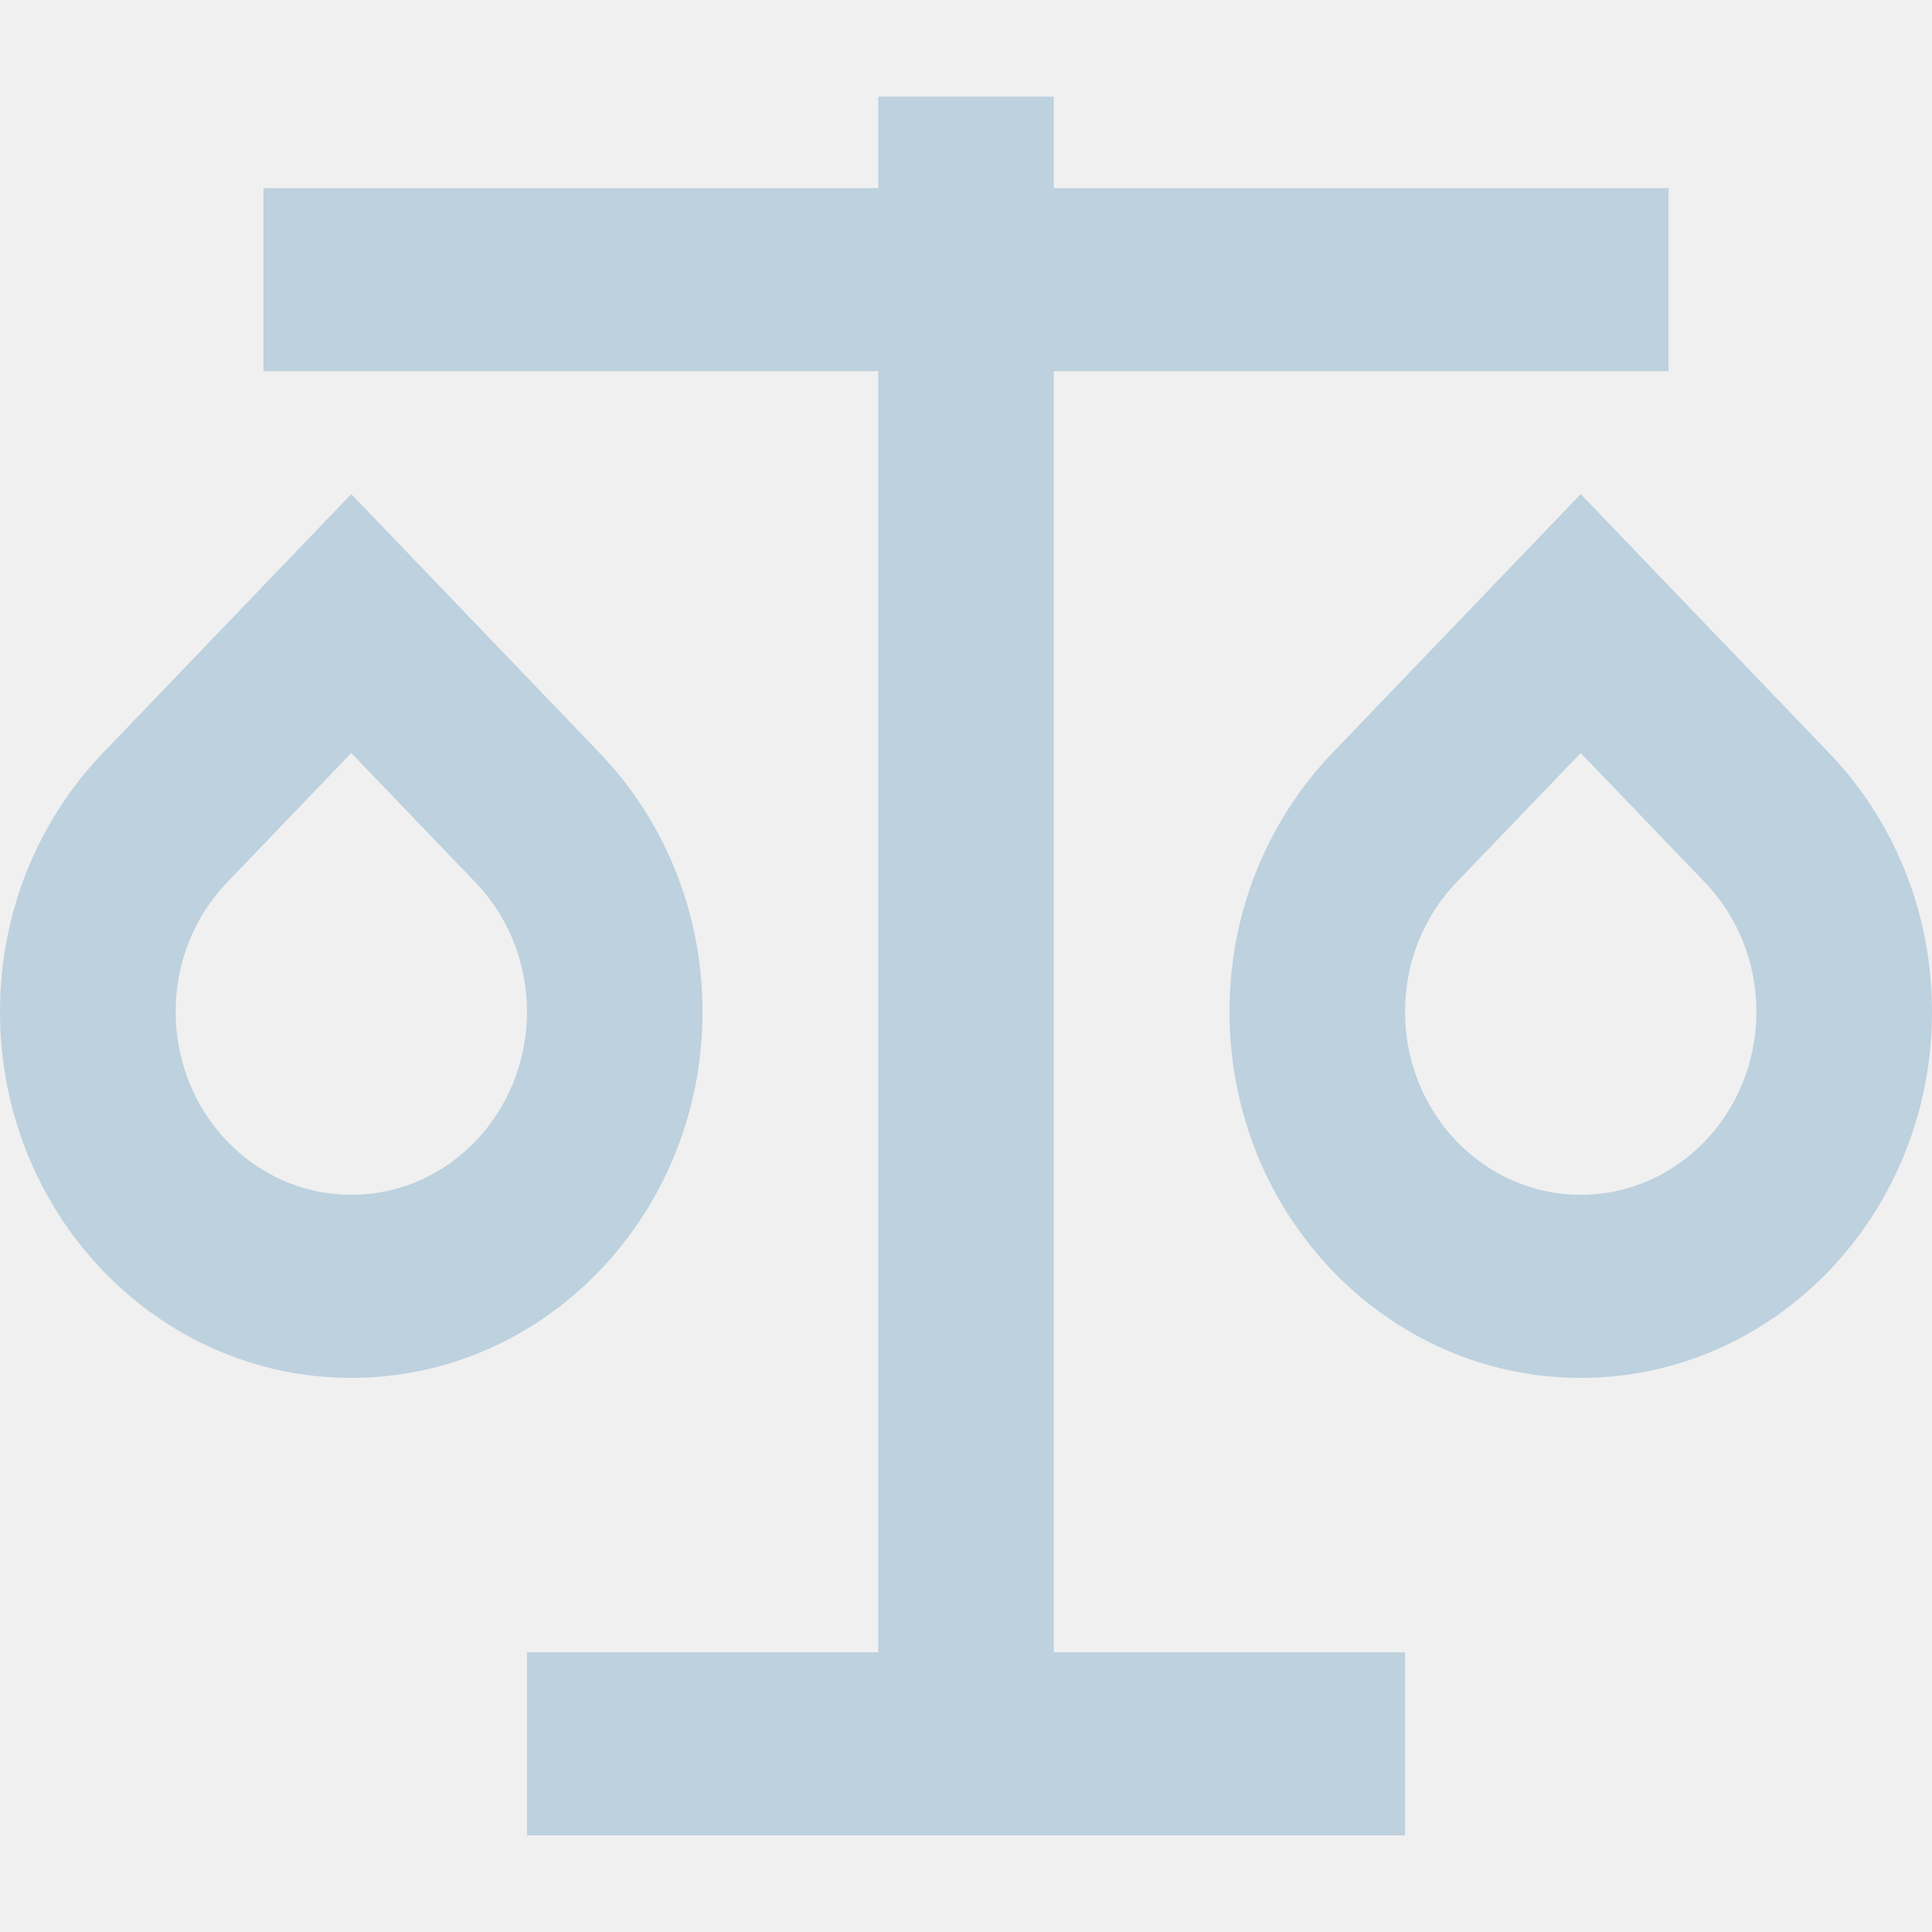
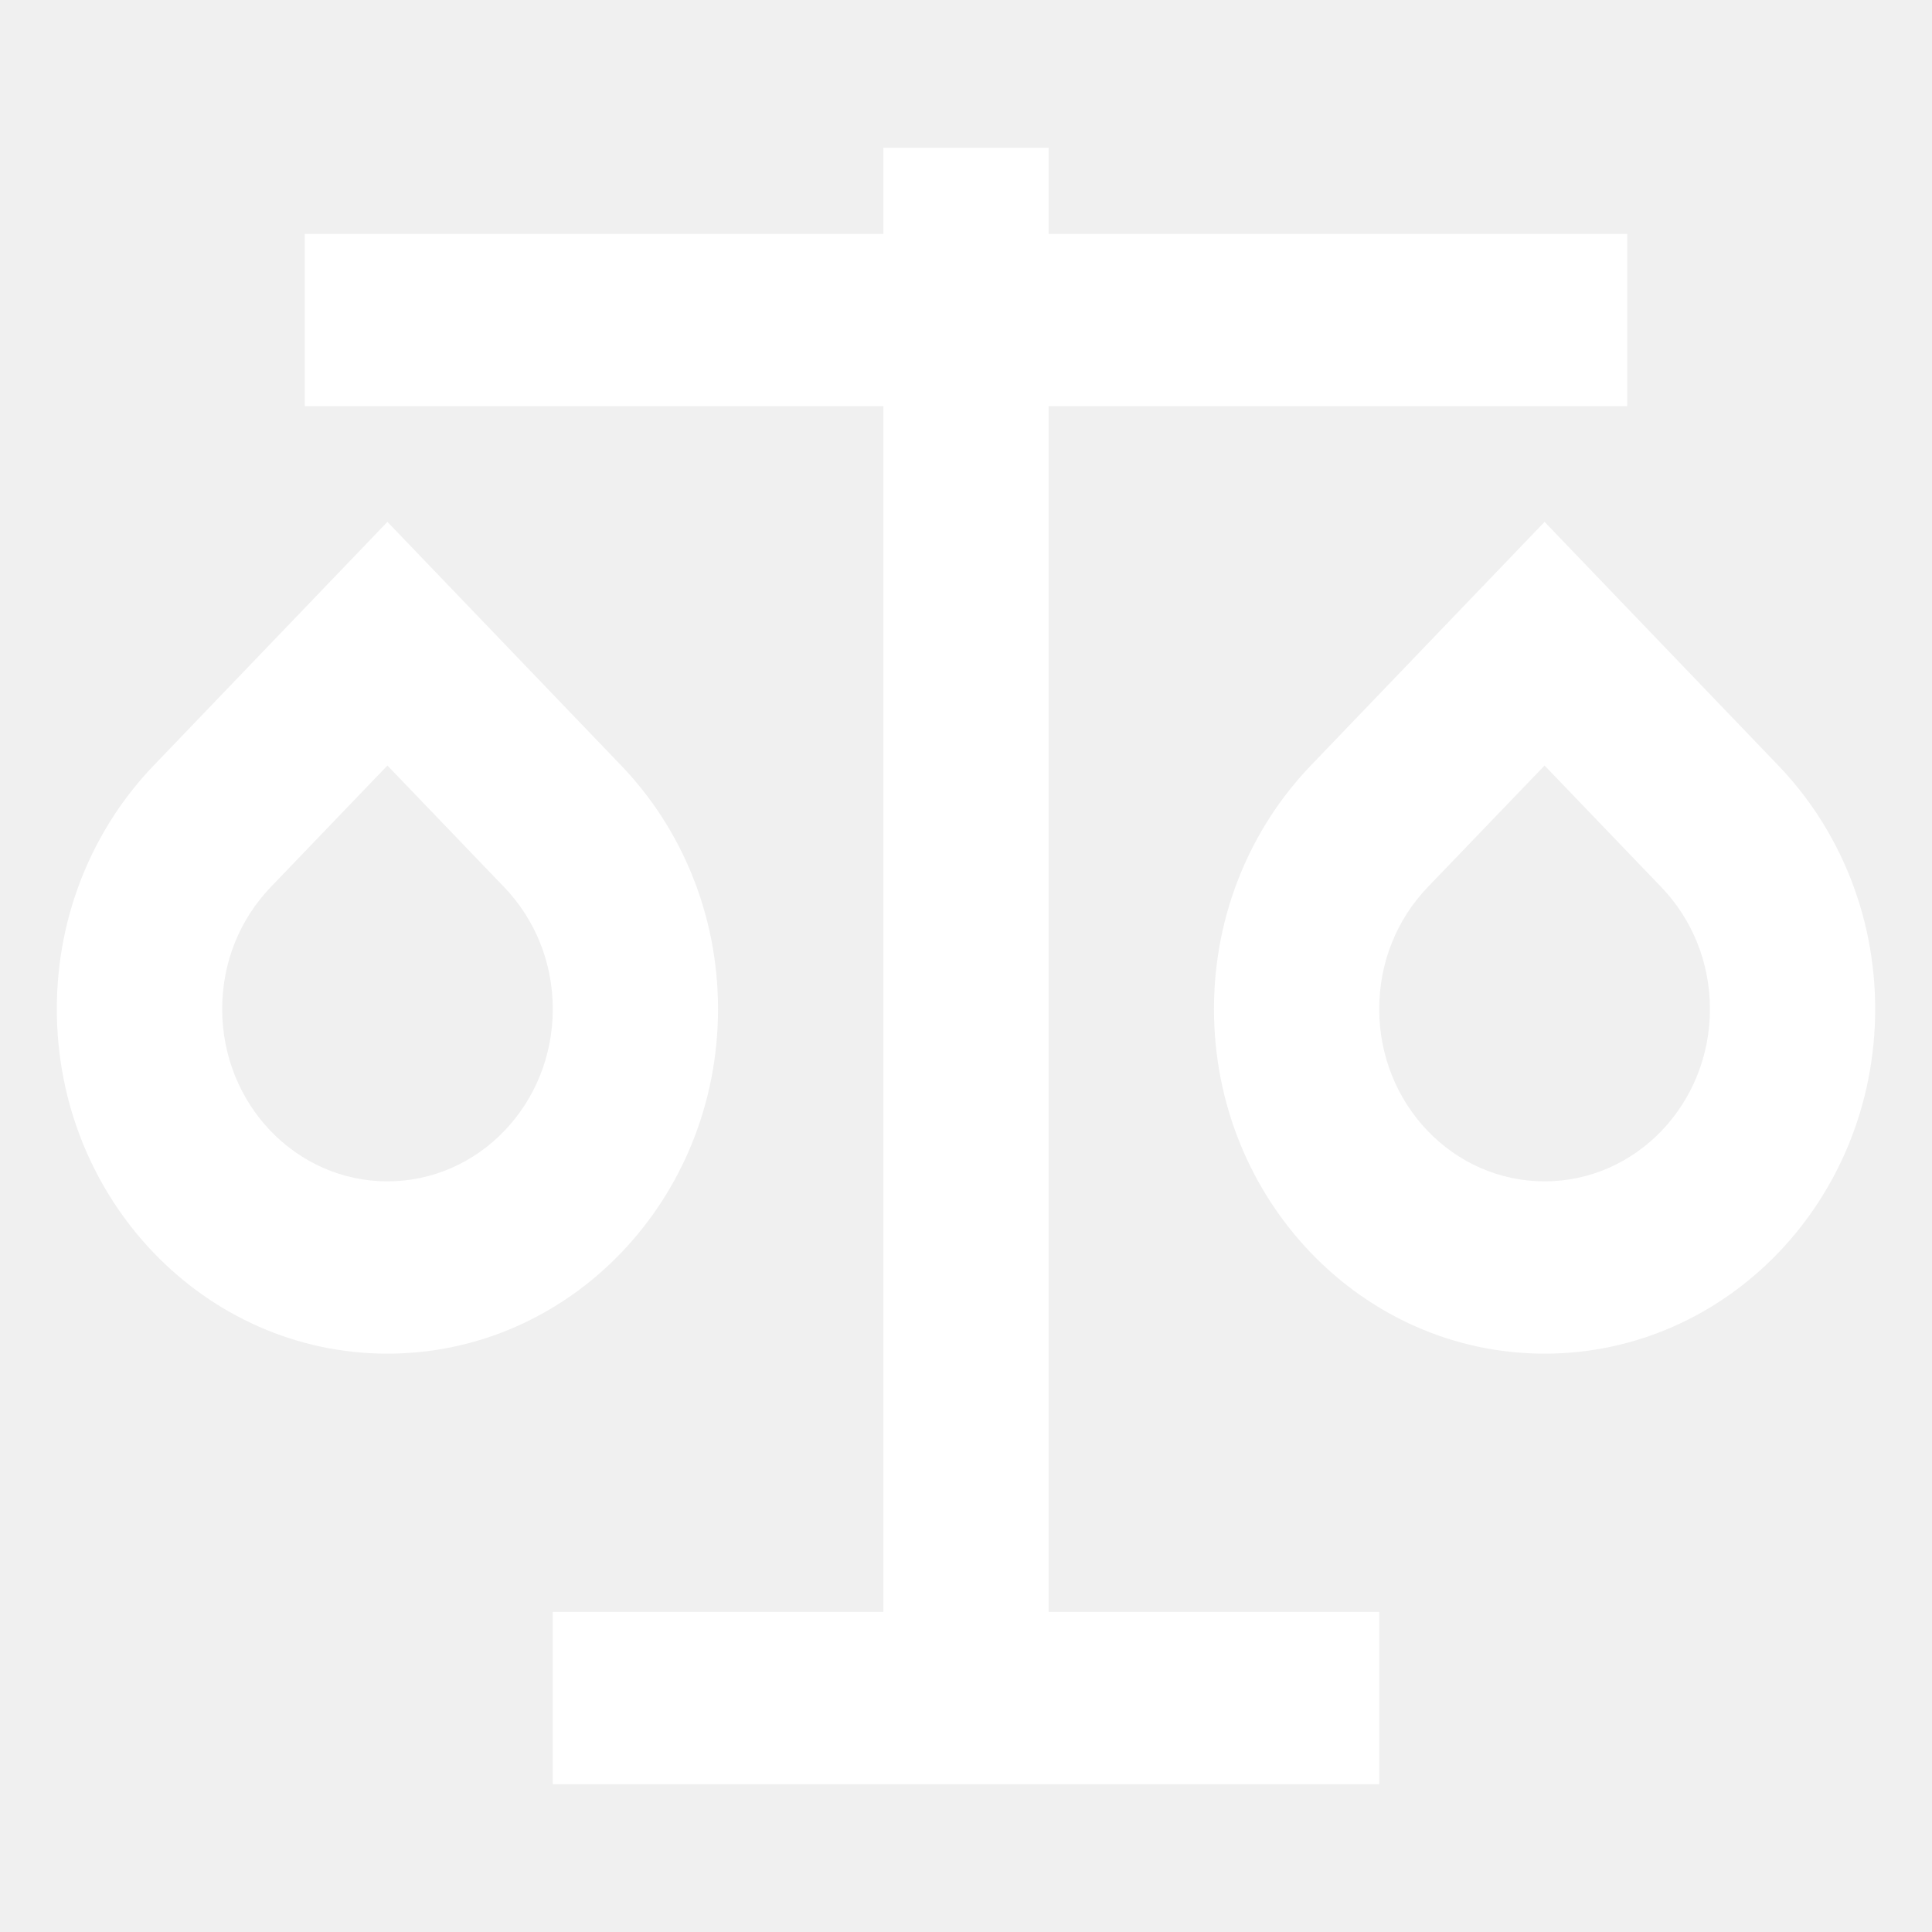
- <svg xmlns="http://www.w3.org/2000/svg" width="16" height="16" viewBox="0 0 16 16" fill="none">
-   <g clip-path="url(#clip0_405_1245)">
-     <path d="M8.727 0.8V1.558H13.818V3.074H8.727V13.684H11.636V15.2H4.364V13.684H7.273V3.074H2.182V1.558H7.273V0.8H8.727ZM2.909 4.092L4.966 6.236C5.492 6.784 5.818 7.541 5.818 8.379C5.818 10.054 4.516 11.411 2.909 11.411C1.302 11.411 0 10.054 0 8.379C0 7.541 0.326 6.784 0.852 6.236L2.909 4.092ZM13.091 4.092L15.148 6.236C15.674 6.784 16 7.541 16 8.379C16 10.054 14.698 11.411 13.091 11.411C11.484 11.411 10.182 10.054 10.182 8.379C10.182 7.541 10.508 6.784 11.034 6.236L13.091 4.092ZM2.909 6.236L1.881 7.307C1.609 7.591 1.455 7.97 1.455 8.379C1.455 9.216 2.105 9.895 2.909 9.895C3.713 9.895 4.364 9.216 4.364 8.379C4.364 7.97 4.209 7.591 3.937 7.307L2.909 6.236ZM13.091 6.236L12.062 7.307C11.79 7.591 11.636 7.97 11.636 8.379C11.636 9.216 12.287 9.895 13.091 9.895C13.895 9.895 14.546 9.216 14.546 8.379C14.546 7.97 14.391 7.591 14.119 7.307L13.091 6.236Z" fill="#BDD1DF" />
+ <svg xmlns="http://www.w3.org/2000/svg" width="17" height="17" viewBox="0 0 17 17" fill="none">
+   <g clip-path="url(#clip0_239_310)">
+     <path d="M9.227 1.3V2.058H14.318V3.574H9.227V14.184H12.136V15.7H4.864V14.184H7.773V3.574H2.682V2.058H7.773V1.3H9.227ZM3.409 4.592L5.466 6.736C5.992 7.284 6.318 8.041 6.318 8.879C6.318 10.554 5.016 11.911 3.409 11.911C1.802 11.911 0.5 10.554 0.5 8.879C0.5 8.041 0.826 7.284 1.352 6.736L3.409 4.592ZM13.591 4.592L15.648 6.736C16.174 7.284 16.5 8.041 16.5 8.879C16.5 10.554 15.198 11.911 13.591 11.911C11.984 11.911 10.682 10.554 10.682 8.879C10.682 8.041 11.008 7.284 11.534 6.736L13.591 4.592ZM3.409 6.736L2.381 7.807C2.109 8.091 1.955 8.47 1.955 8.879C1.955 9.716 2.605 10.395 3.409 10.395C4.213 10.395 4.864 9.716 4.864 8.879C4.864 8.47 4.709 8.091 4.437 7.807L3.409 6.736ZM13.591 6.736L12.562 7.807C12.29 8.091 12.136 8.47 12.136 8.879C12.136 9.716 12.787 10.395 13.591 10.395C14.395 10.395 15.046 9.716 15.046 8.879C15.046 8.47 14.891 8.091 14.619 7.807L13.591 6.736Z" fill="white" />
  </g>
  <defs>
-     <clipPath id="clip0_405_1245">
-       <rect width="16" height="16" fill="white" />
+     <clipPath id="clip0_239_310">
+       <rect width="16" height="16" fill="white" transform="translate(0.5 0.5)" />
    </clipPath>
  </defs>
</svg>
